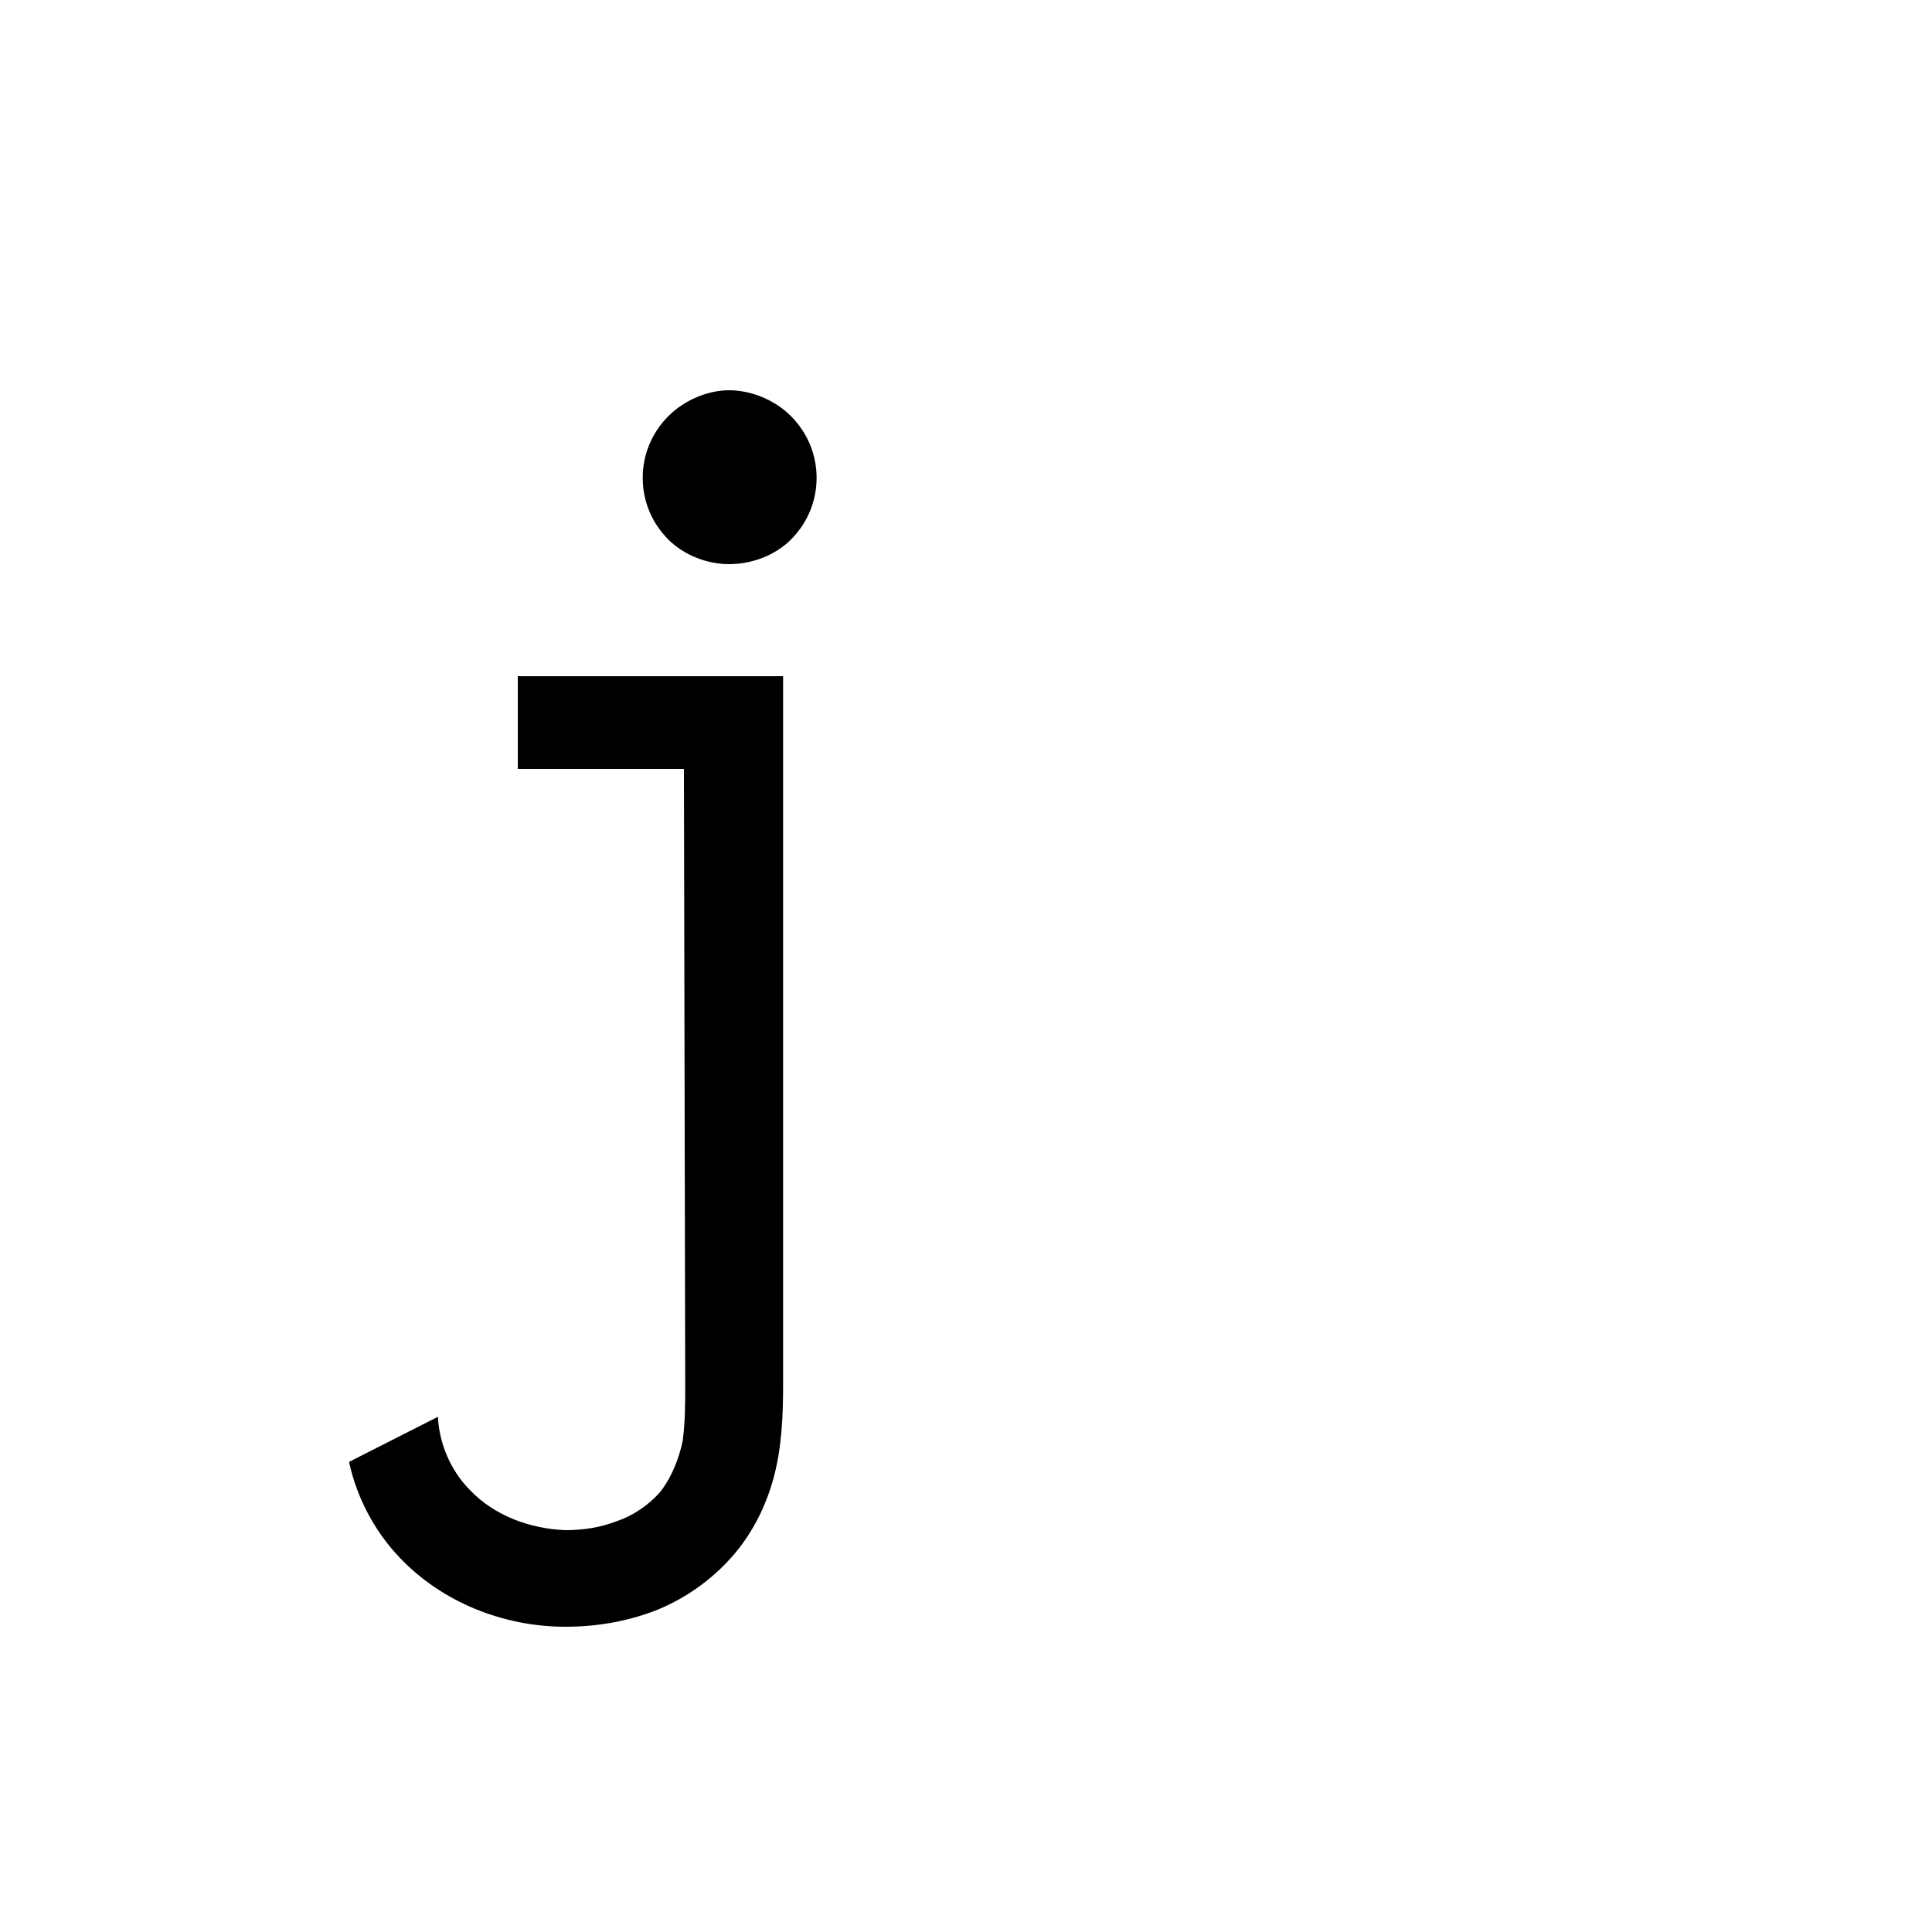
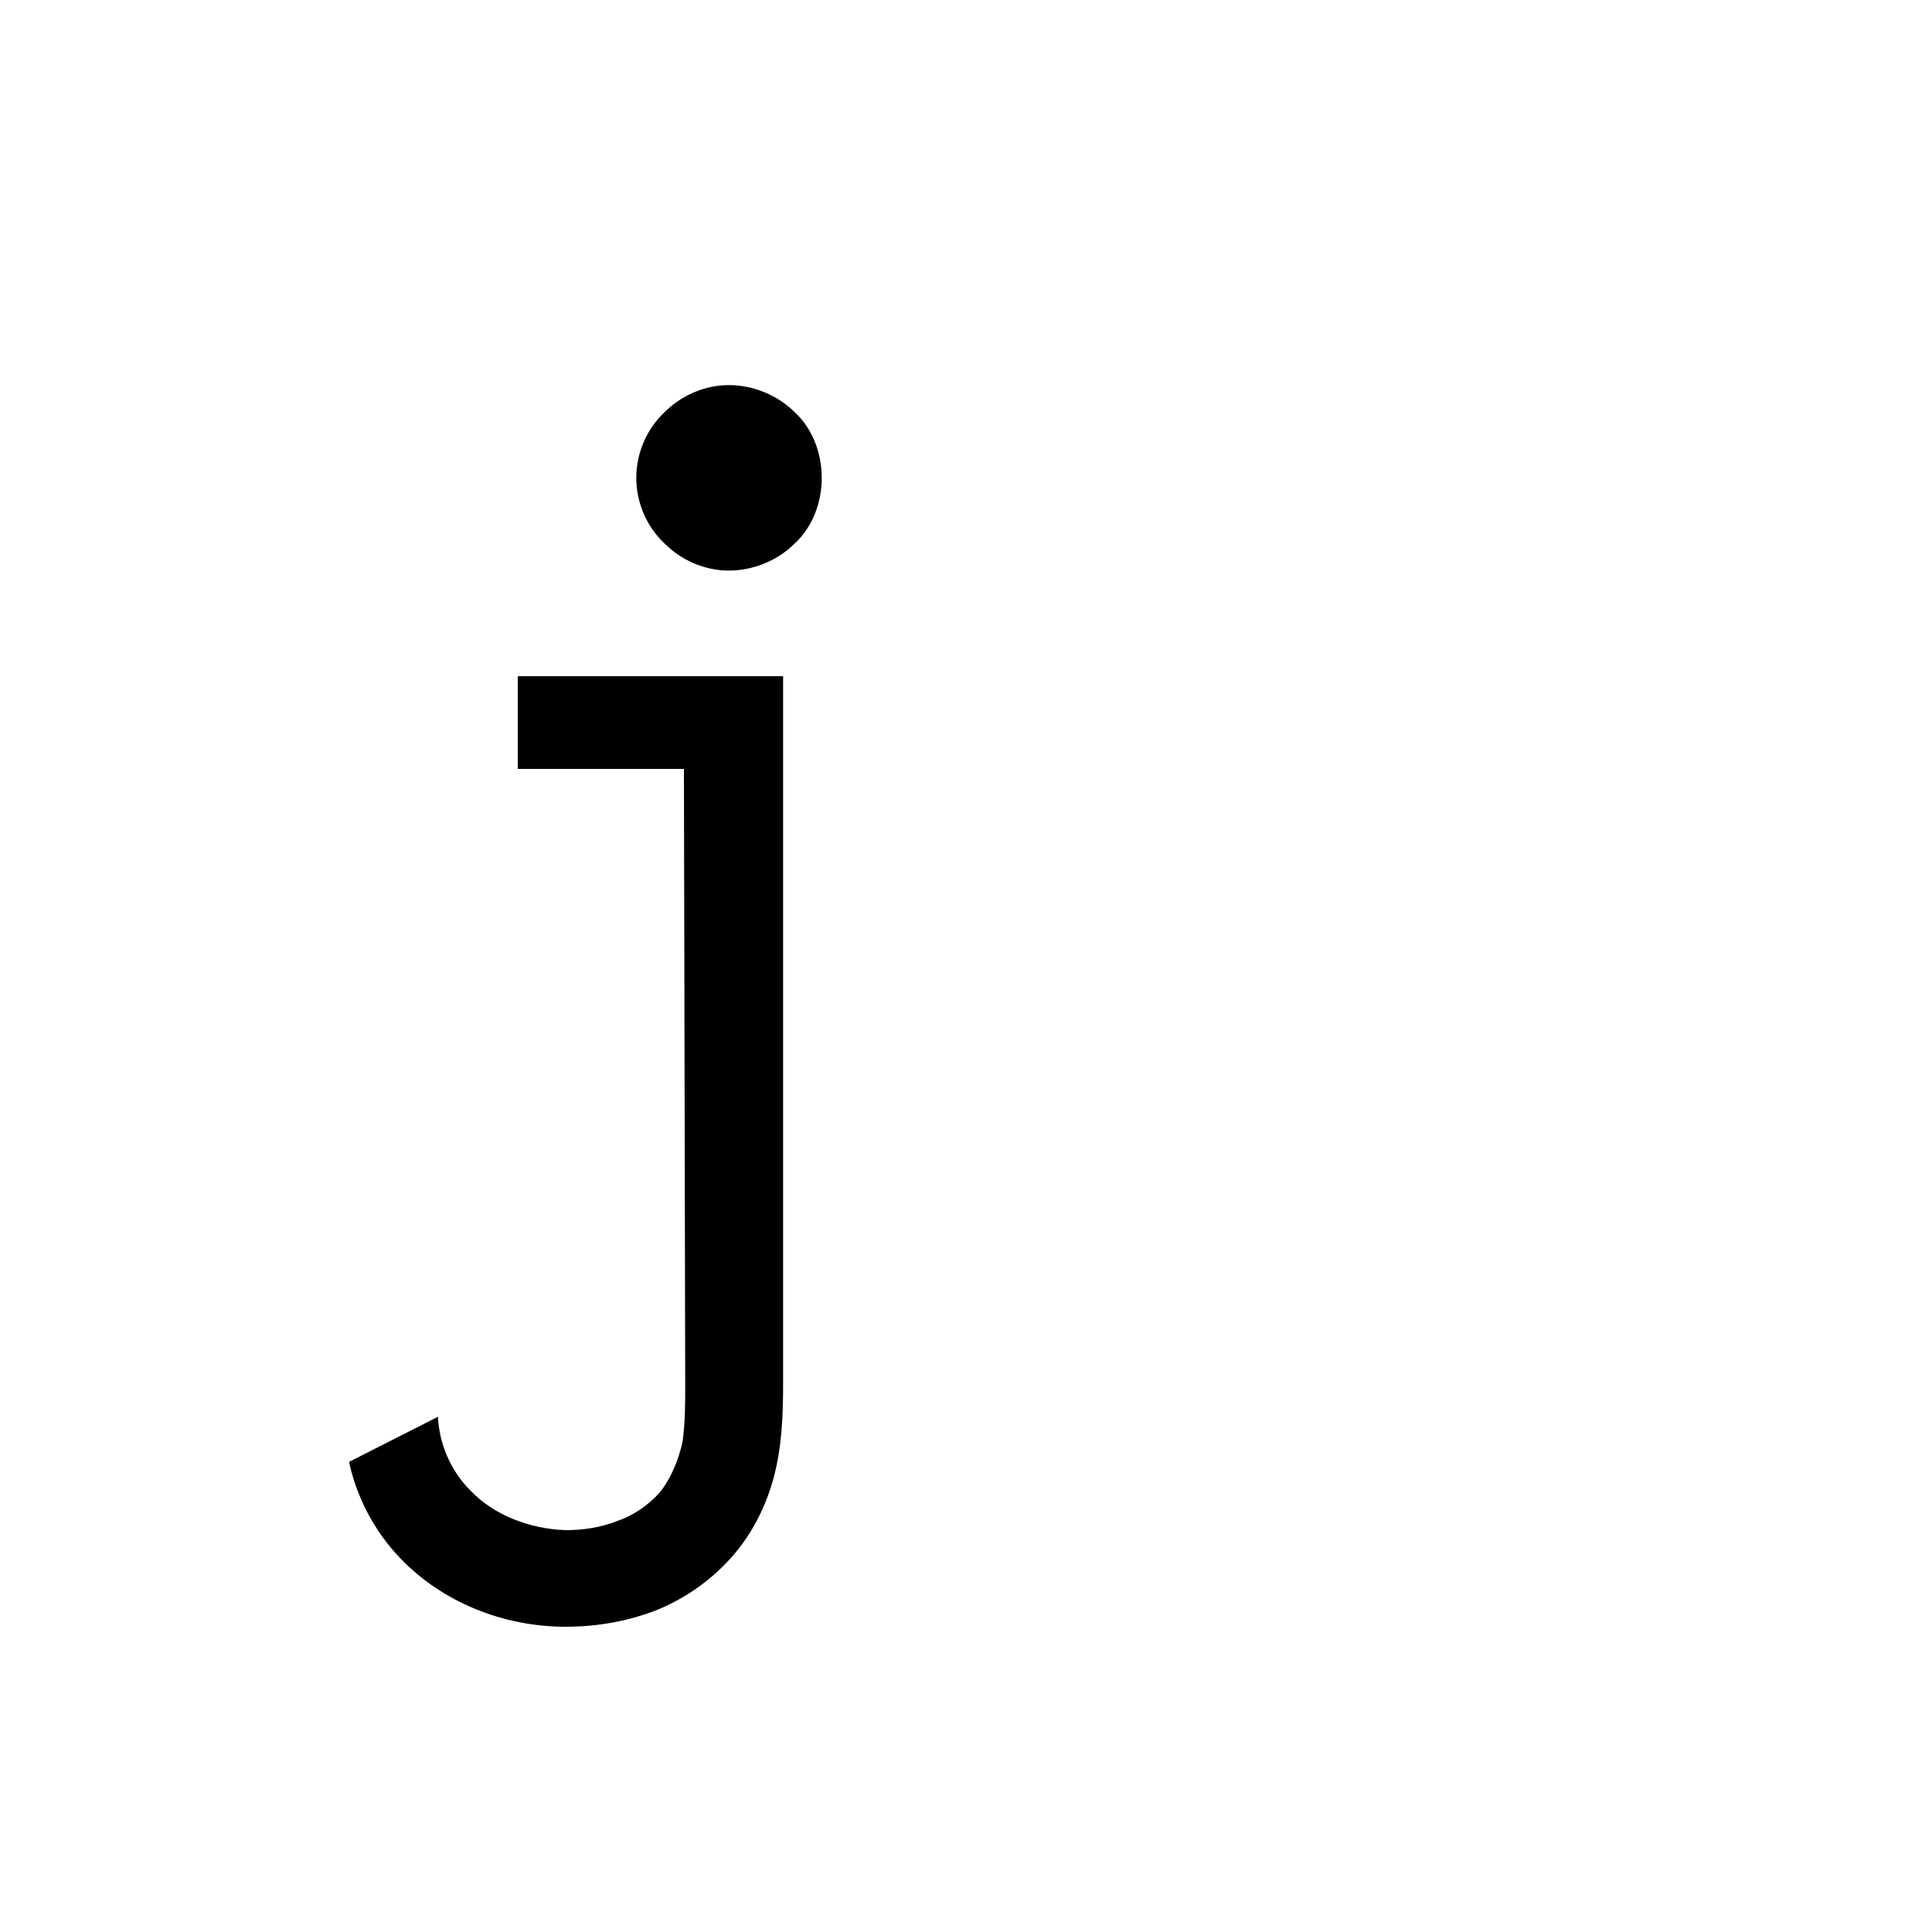
<svg xmlns="http://www.w3.org/2000/svg" viewBox="-0.25 -1.05 1.5 1.5">
-   <path d="M 0.189 0.213 C 0.141 0.213  0.093 0.194  0.06 0.159 C 0.041 0.139  0.027 0.113  0.021 0.085 L 0.09 0.05 C 0.091 0.071  0.1 0.092  0.115 0.107 C 0.134 0.127  0.162 0.137  0.189 0.138 C 0.203 0.138  0.216 0.136  0.229 0.131 C 0.241 0.127  0.253 0.119  0.262 0.109 C 0.271 0.098  0.277 0.083  0.28 0.069 C 0.282 0.054  0.282 0.04  0.282 0.025 L 0.281 -0.453 L 0.152 -0.453 L 0.152 -0.525 L 0.281 -0.525 L 0.322 -0.525 L 0.358 -0.525 L 0.358 0.025 C 0.358 0.049  0.357 0.073  0.351 0.096 C 0.345 0.119  0.334 0.141  0.318 0.159 C 0.302 0.177  0.282 0.191  0.26 0.2 C 0.237 0.209  0.213 0.213  0.189 0.213 Z M 0.316 -0.612 C 0.299 -0.612  0.281 -0.619  0.269 -0.631 C 0.256 -0.644  0.249 -0.661  0.249 -0.679 C 0.249 -0.697  0.256 -0.714  0.269 -0.727 C 0.281 -0.739  0.299 -0.747  0.316 -0.747 C 0.316 -0.747  0.316 -0.747  0.316 -0.747 C 0.334 -0.747  0.352 -0.739  0.364 -0.727 C 0.377 -0.714  0.384 -0.697  0.384 -0.679 C 0.384 -0.661  0.377 -0.644  0.364 -0.631 C 0.352 -0.619  0.334 -0.612  0.316 -0.612 C 0.316 -0.612  0.316 -0.612  0.316 -0.612 Z" fill="black" />
+   <path d="M 0.189 0.213 C 0.141 0.213  0.093 0.194  0.06 0.159 C 0.041 0.139  0.027 0.113  0.021 0.085 L 0.09 0.05 C 0.091 0.071  0.1 0.092  0.115 0.107 C 0.134 0.127  0.162 0.137  0.189 0.138 C 0.203 0.138  0.216 0.136  0.229 0.131 C 0.241 0.127  0.253 0.119  0.262 0.109 C 0.271 0.098  0.277 0.083  0.28 0.069 C 0.282 0.054  0.282 0.04  0.282 0.025 L 0.281 -0.453 L 0.152 -0.453 L 0.152 -0.525 L 0.281 -0.525 L 0.322 -0.525 L 0.358 -0.525 L 0.358 0.025 C 0.358 0.049  0.357 0.073  0.351 0.096 C 0.345 0.119  0.334 0.141  0.318 0.159 C 0.302 0.177  0.282 0.191  0.26 0.2 C 0.237 0.209  0.213 0.213  0.189 0.213 Z M 0.266 -0.628 C 0.252 -0.641  0.244 -0.66  0.244 -0.679 C 0.244 -0.698  0.252 -0.717  0.266 -0.73 C 0.279 -0.743  0.297 -0.751  0.316 -0.751 C 0.316 -0.751  0.316 -0.751  0.316 -0.751 C 0.335 -0.751  0.354 -0.743  0.367 -0.73 C 0.381 -0.717  0.388 -0.698  0.388 -0.679 C 0.388 -0.66  0.381 -0.641  0.367 -0.628 C 0.354 -0.615  0.335 -0.607  0.316 -0.607 L 0.316 -0.607 C 0.297 -0.607  0.279 -0.615  0.266 -0.628 Z" fill="black" />
</svg>
